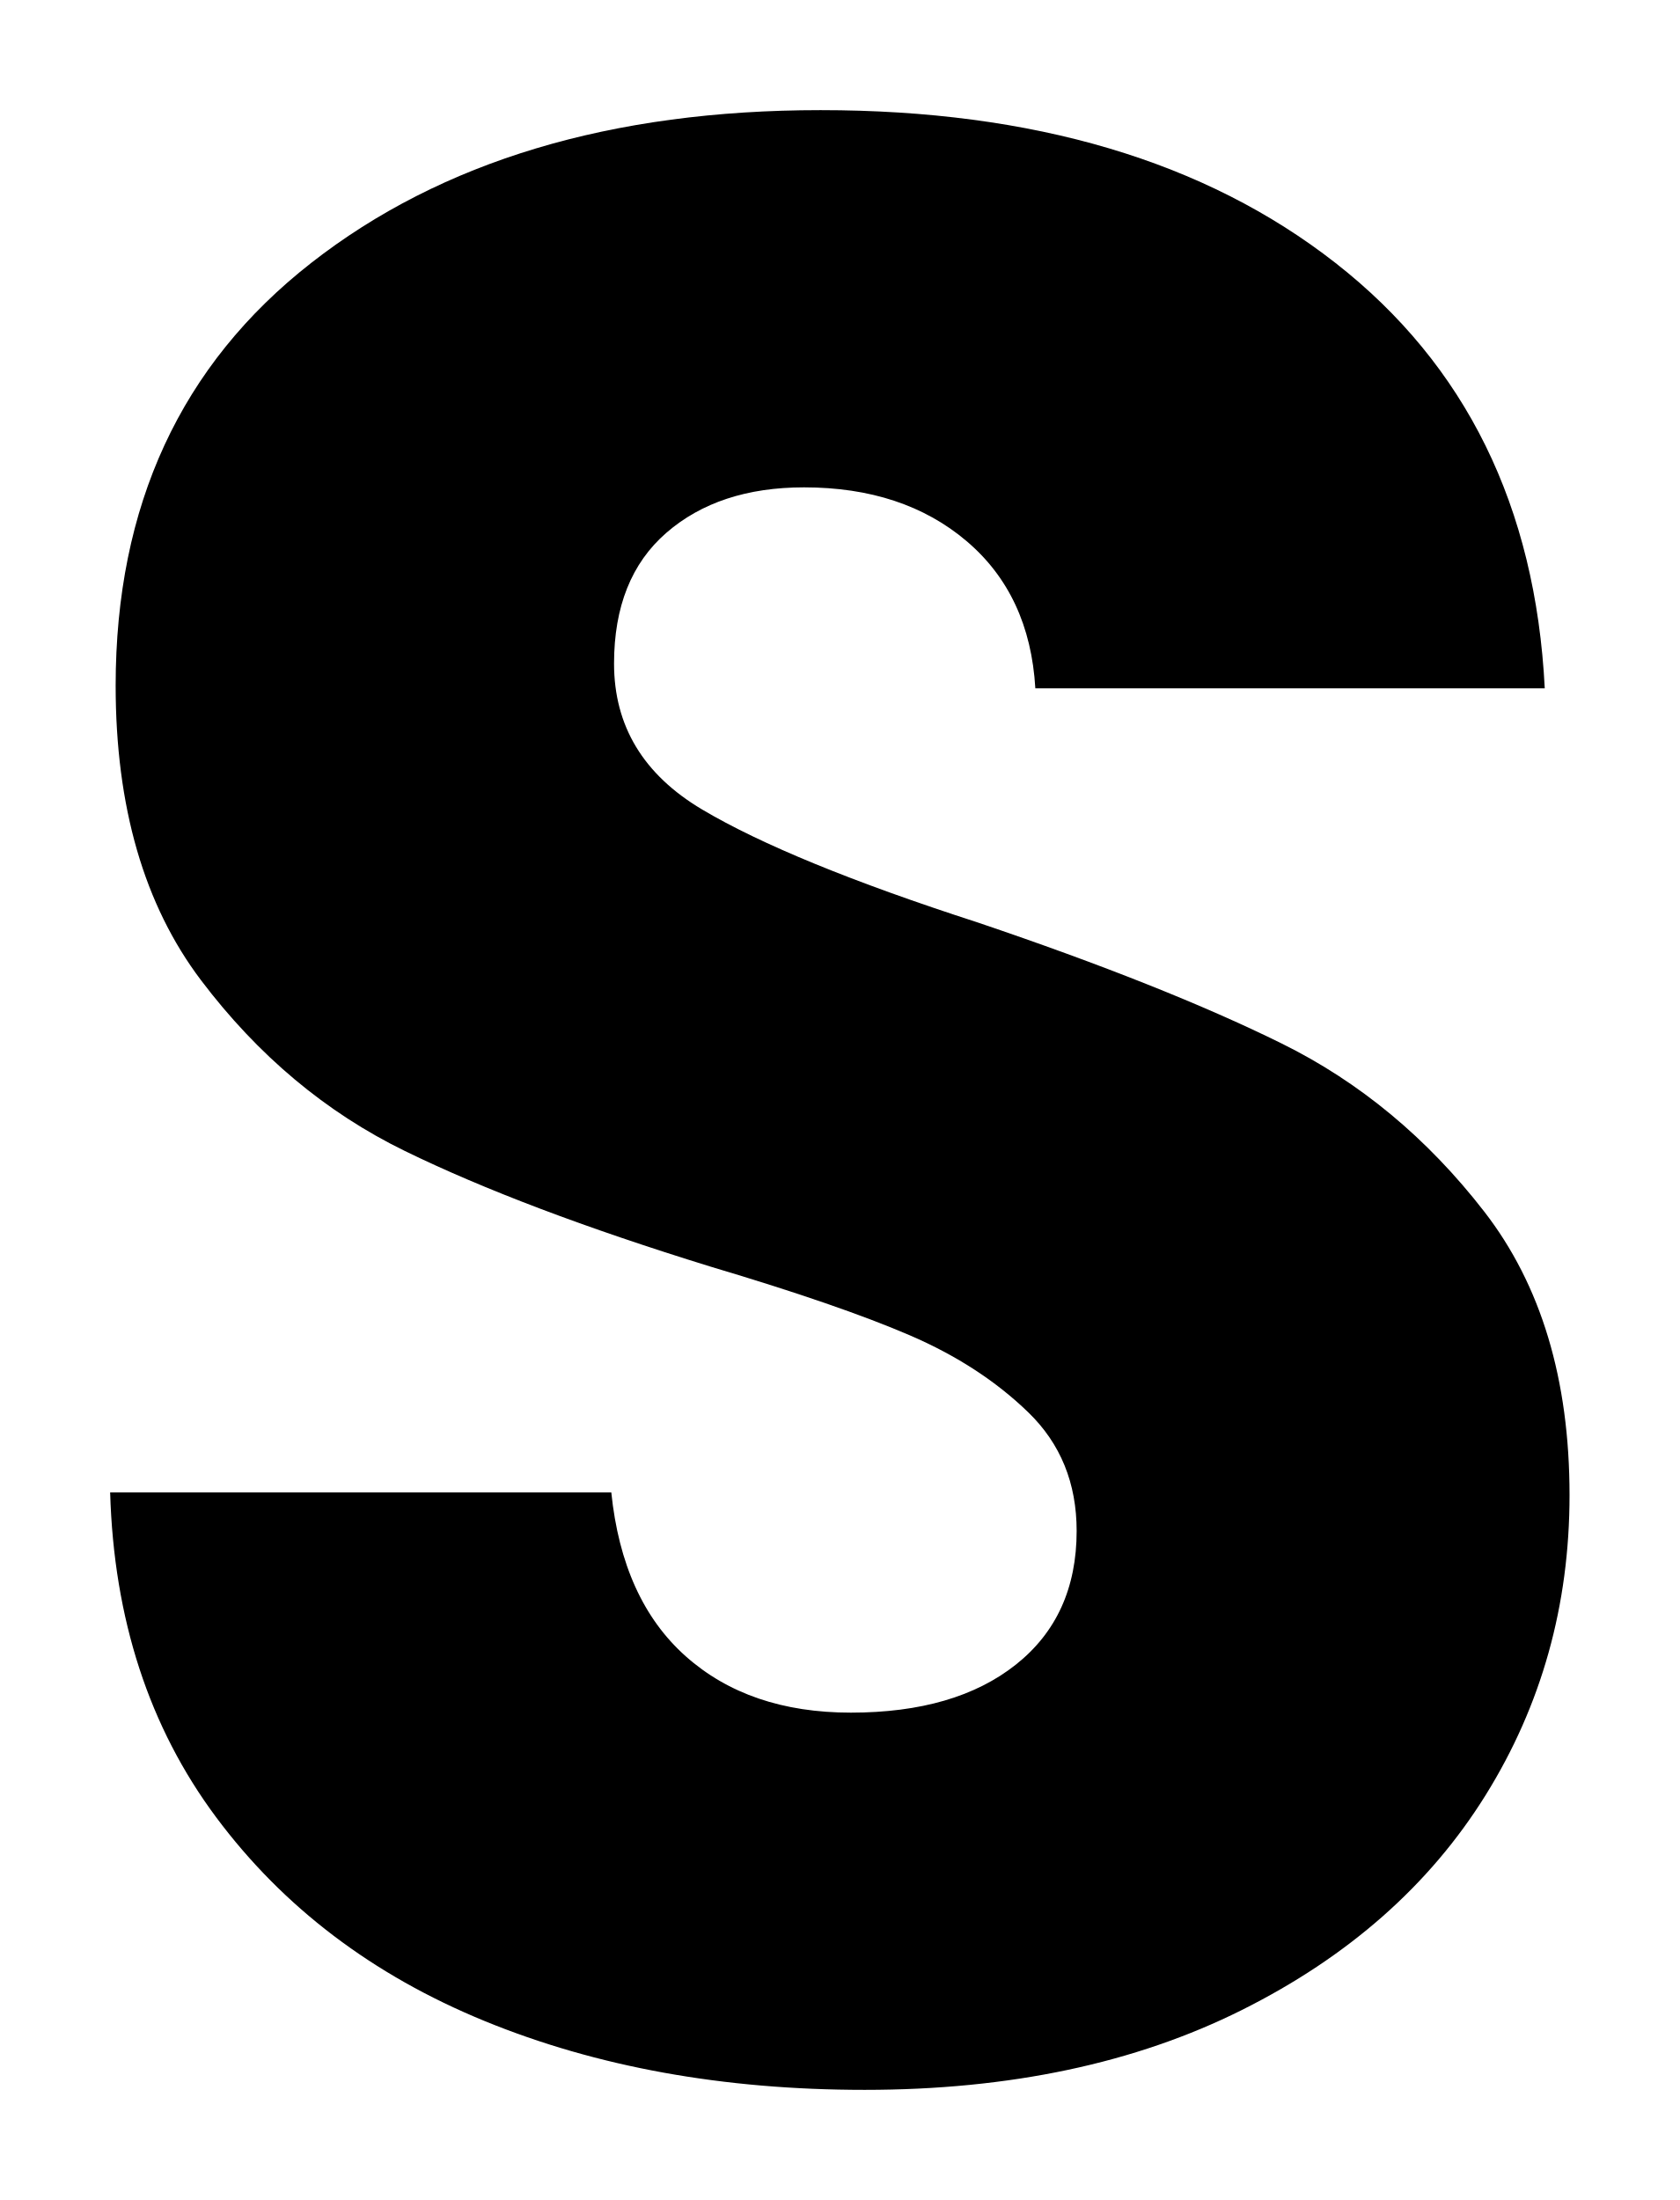
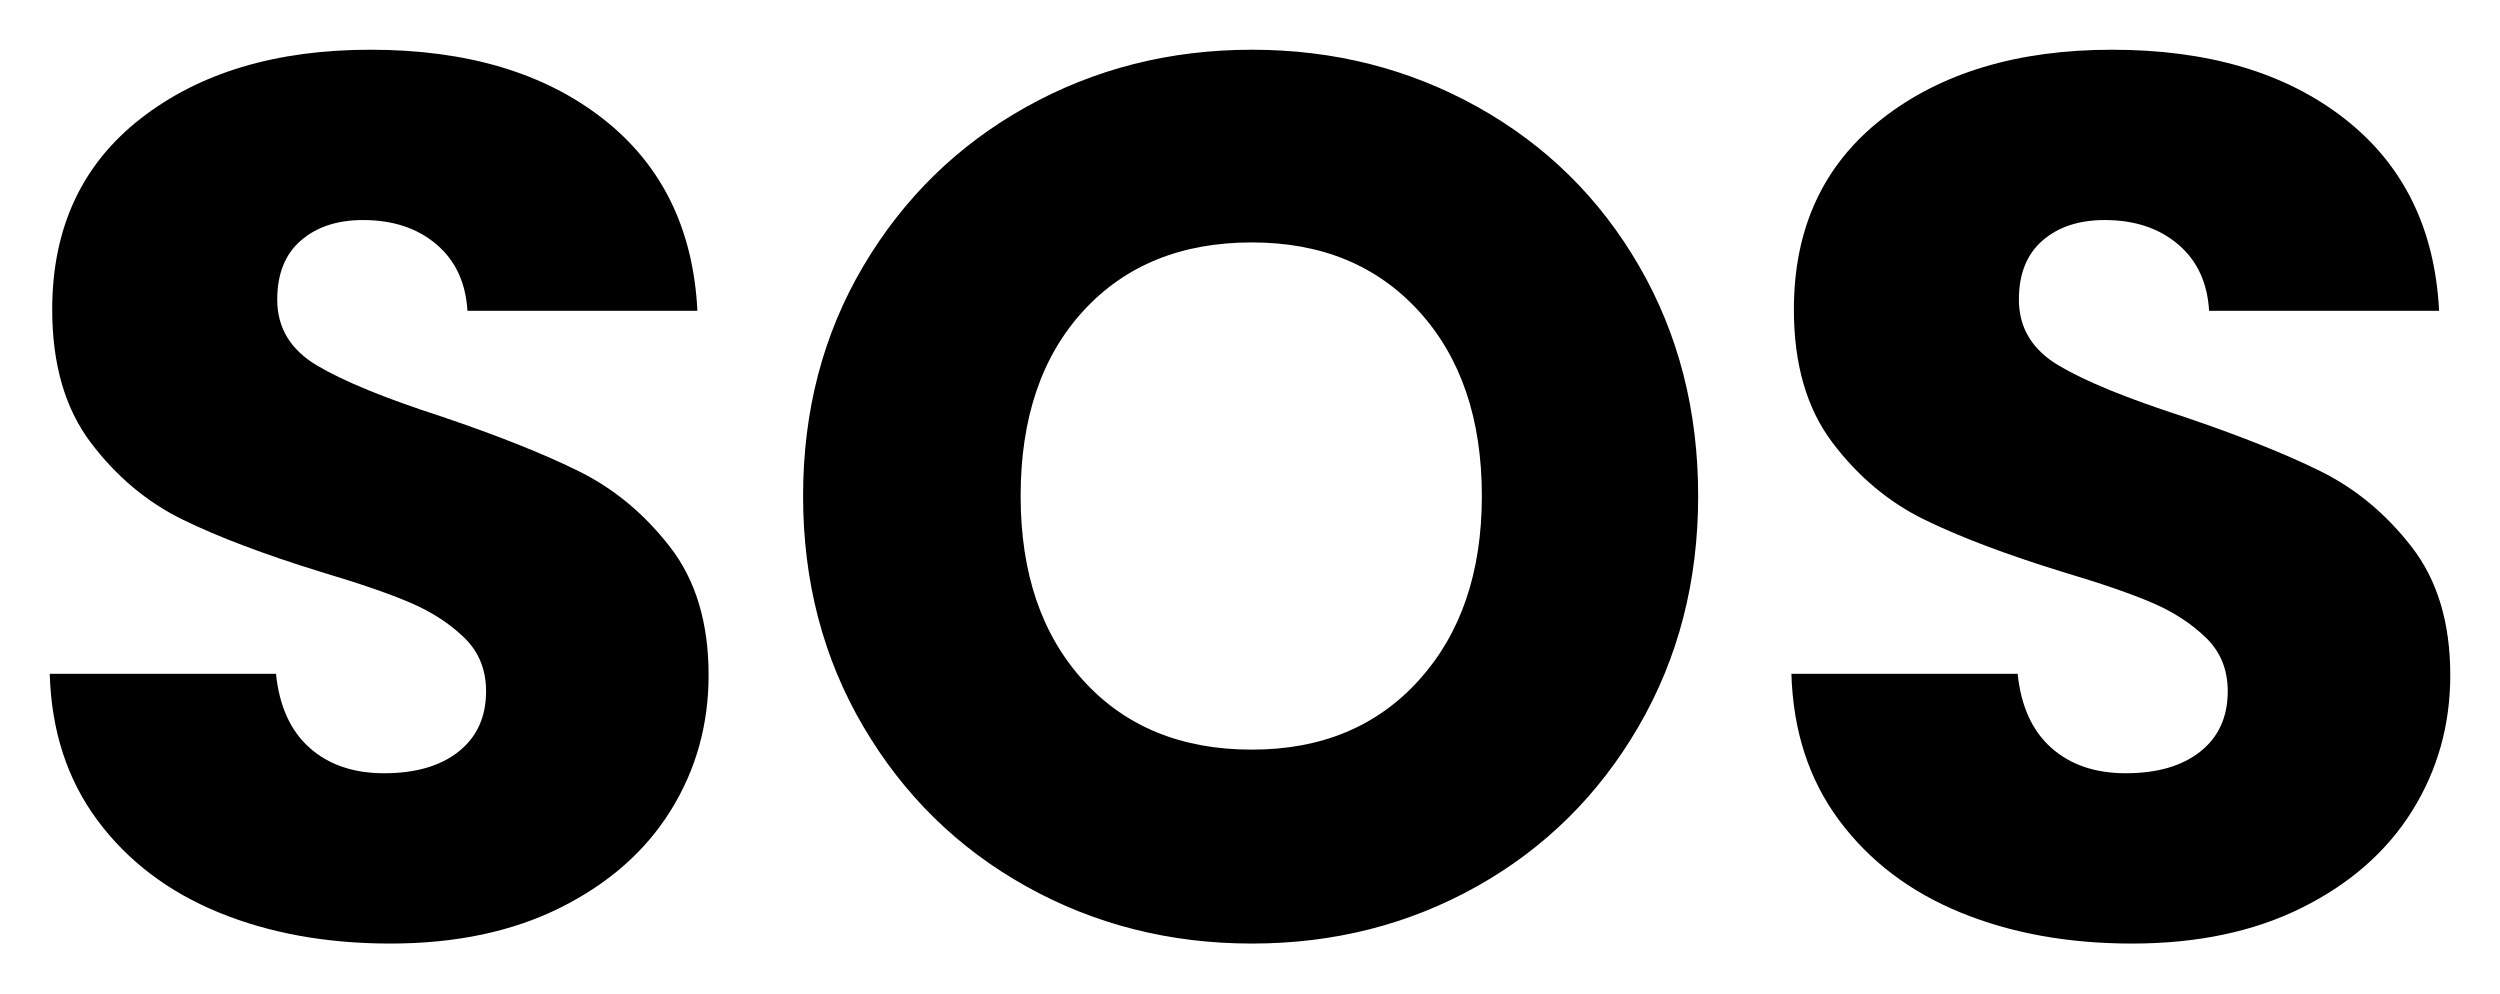
- <svg xmlns="http://www.w3.org/2000/svg" viewBox="0.2 -75.2 61 79.9">
-   <path fill="currentColor" d="M4.2-21h18.2q.4 3.9 2.7 5.95t6 2.05q3.8 0 6-1.75t2.2-4.85q0-2.6-1.75-4.3t-4.3-2.8T26-29.2q-6.8-2.1-11.1-4.2t-7.4-6.2-3.1-10.7q0-9.8 7.1-15.35T30-71.2q11.6 0 18.7 5.55t7.6 15.45H37.8q-.2-3.4-2.5-5.35t-5.9-1.95q-3.1 0-5 1.65t-1.9 4.75q0 3.4 3.2 5.3t10 4.1q6.8 2.3 11.05 4.4t7.35 6.1 3.1 10.3q0 6-3.05 10.9T45.3-2.2 31.6.7q-7.7 0-13.8-2.5T8.05-9.2 4.2-21" />
+ <svg xmlns="http://www.w3.org/2000/svg" viewBox="0.2 -75.2 201.1 79.9">
+   <path fill="currentColor" d="M4.2-21h18.2q.4 3.9 2.7 5.95t6 2.05q3.8 0 6-1.75t2.2-4.85q0-2.6-1.75-4.3t-4.3-2.8T26-29.2q-6.8-2.1-11.1-4.2t-7.4-6.2-3.1-10.7q0-9.8 7.1-15.35T30-71.2q11.6 0 18.7 5.55t7.6 15.45H37.8q-.2-3.4-2.5-5.35t-5.9-1.95q-3.1 0-5 1.65t-1.9 4.75q0 3.4 3.2 5.3t10 4.1q6.8 2.3 11.05 4.4t7.35 6.1 3.1 10.3q0 6-3.05 10.9T45.3-2.2 31.6.7q-7.7 0-13.8-2.5T8.05-9.2 4.2-21m60.6-14.3q0-10.3 4.85-18.5t13.1-12.8 18.15-4.6 18.15 4.6 13 12.8 4.75 18.5-4.8 18.55T119-3.9 100.9.7 82.75-3.9t-13.1-12.85T64.8-35.3m54.6 0q0-9.3-5.05-14.85T100.9-55.7q-8.5 0-13.55 5.5T82.3-35.3q0 9.3 5.05 14.85t13.55 5.55q8.4 0 13.45-5.6t5.05-14.8M144.3-21h18.2q.4 3.9 2.7 5.95t6 2.05q3.8 0 6-1.75t2.2-4.85q0-2.6-1.75-4.3t-4.3-2.8-7.25-2.5q-6.8-2.1-11.1-4.2t-7.4-6.2-3.1-10.7q0-9.8 7.1-15.35t18.5-5.55q11.6 0 18.7 5.55t7.6 15.45h-18.5q-.2-3.4-2.5-5.35t-5.9-1.95q-3.1 0-5 1.65t-1.9 4.75q0 3.4 3.2 5.3t10 4.1q6.8 2.3 11.05 4.4t7.35 6.1 3.1 10.3q0 6-3.05 10.9t-8.85 7.8T171.7.7q-7.7 0-13.8-2.5t-9.75-7.4T144.3-21" />
</svg>
